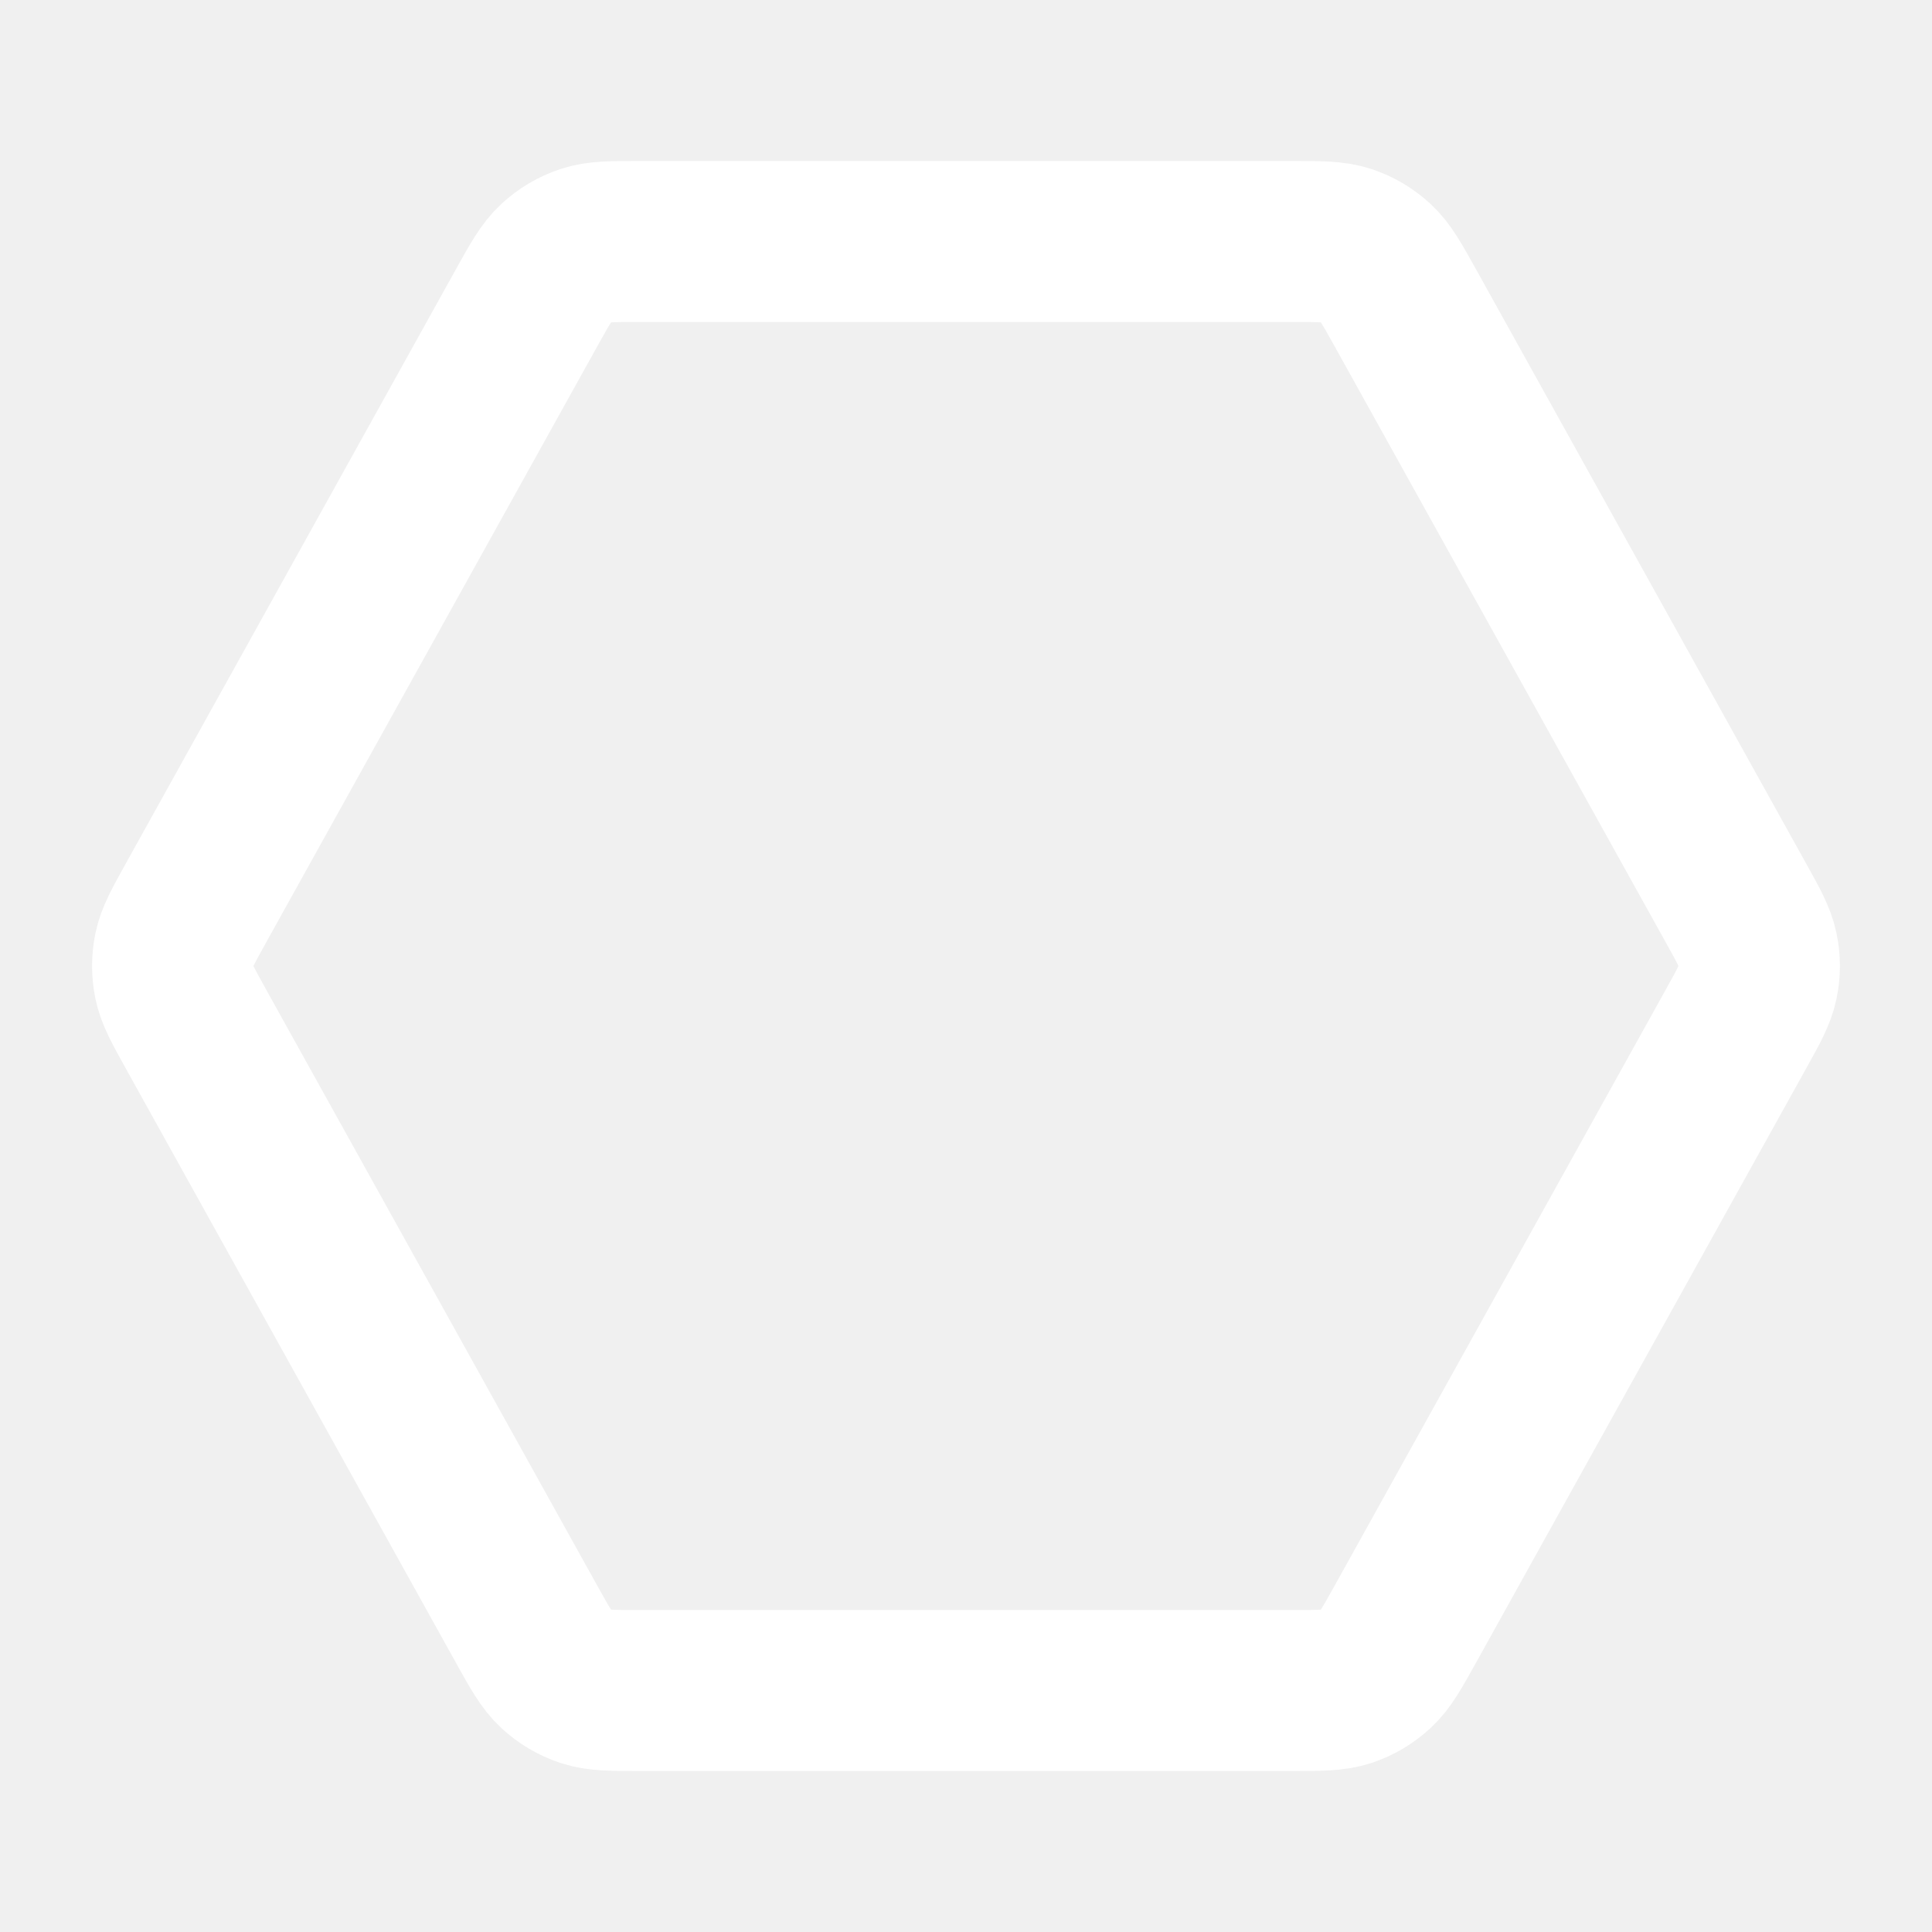
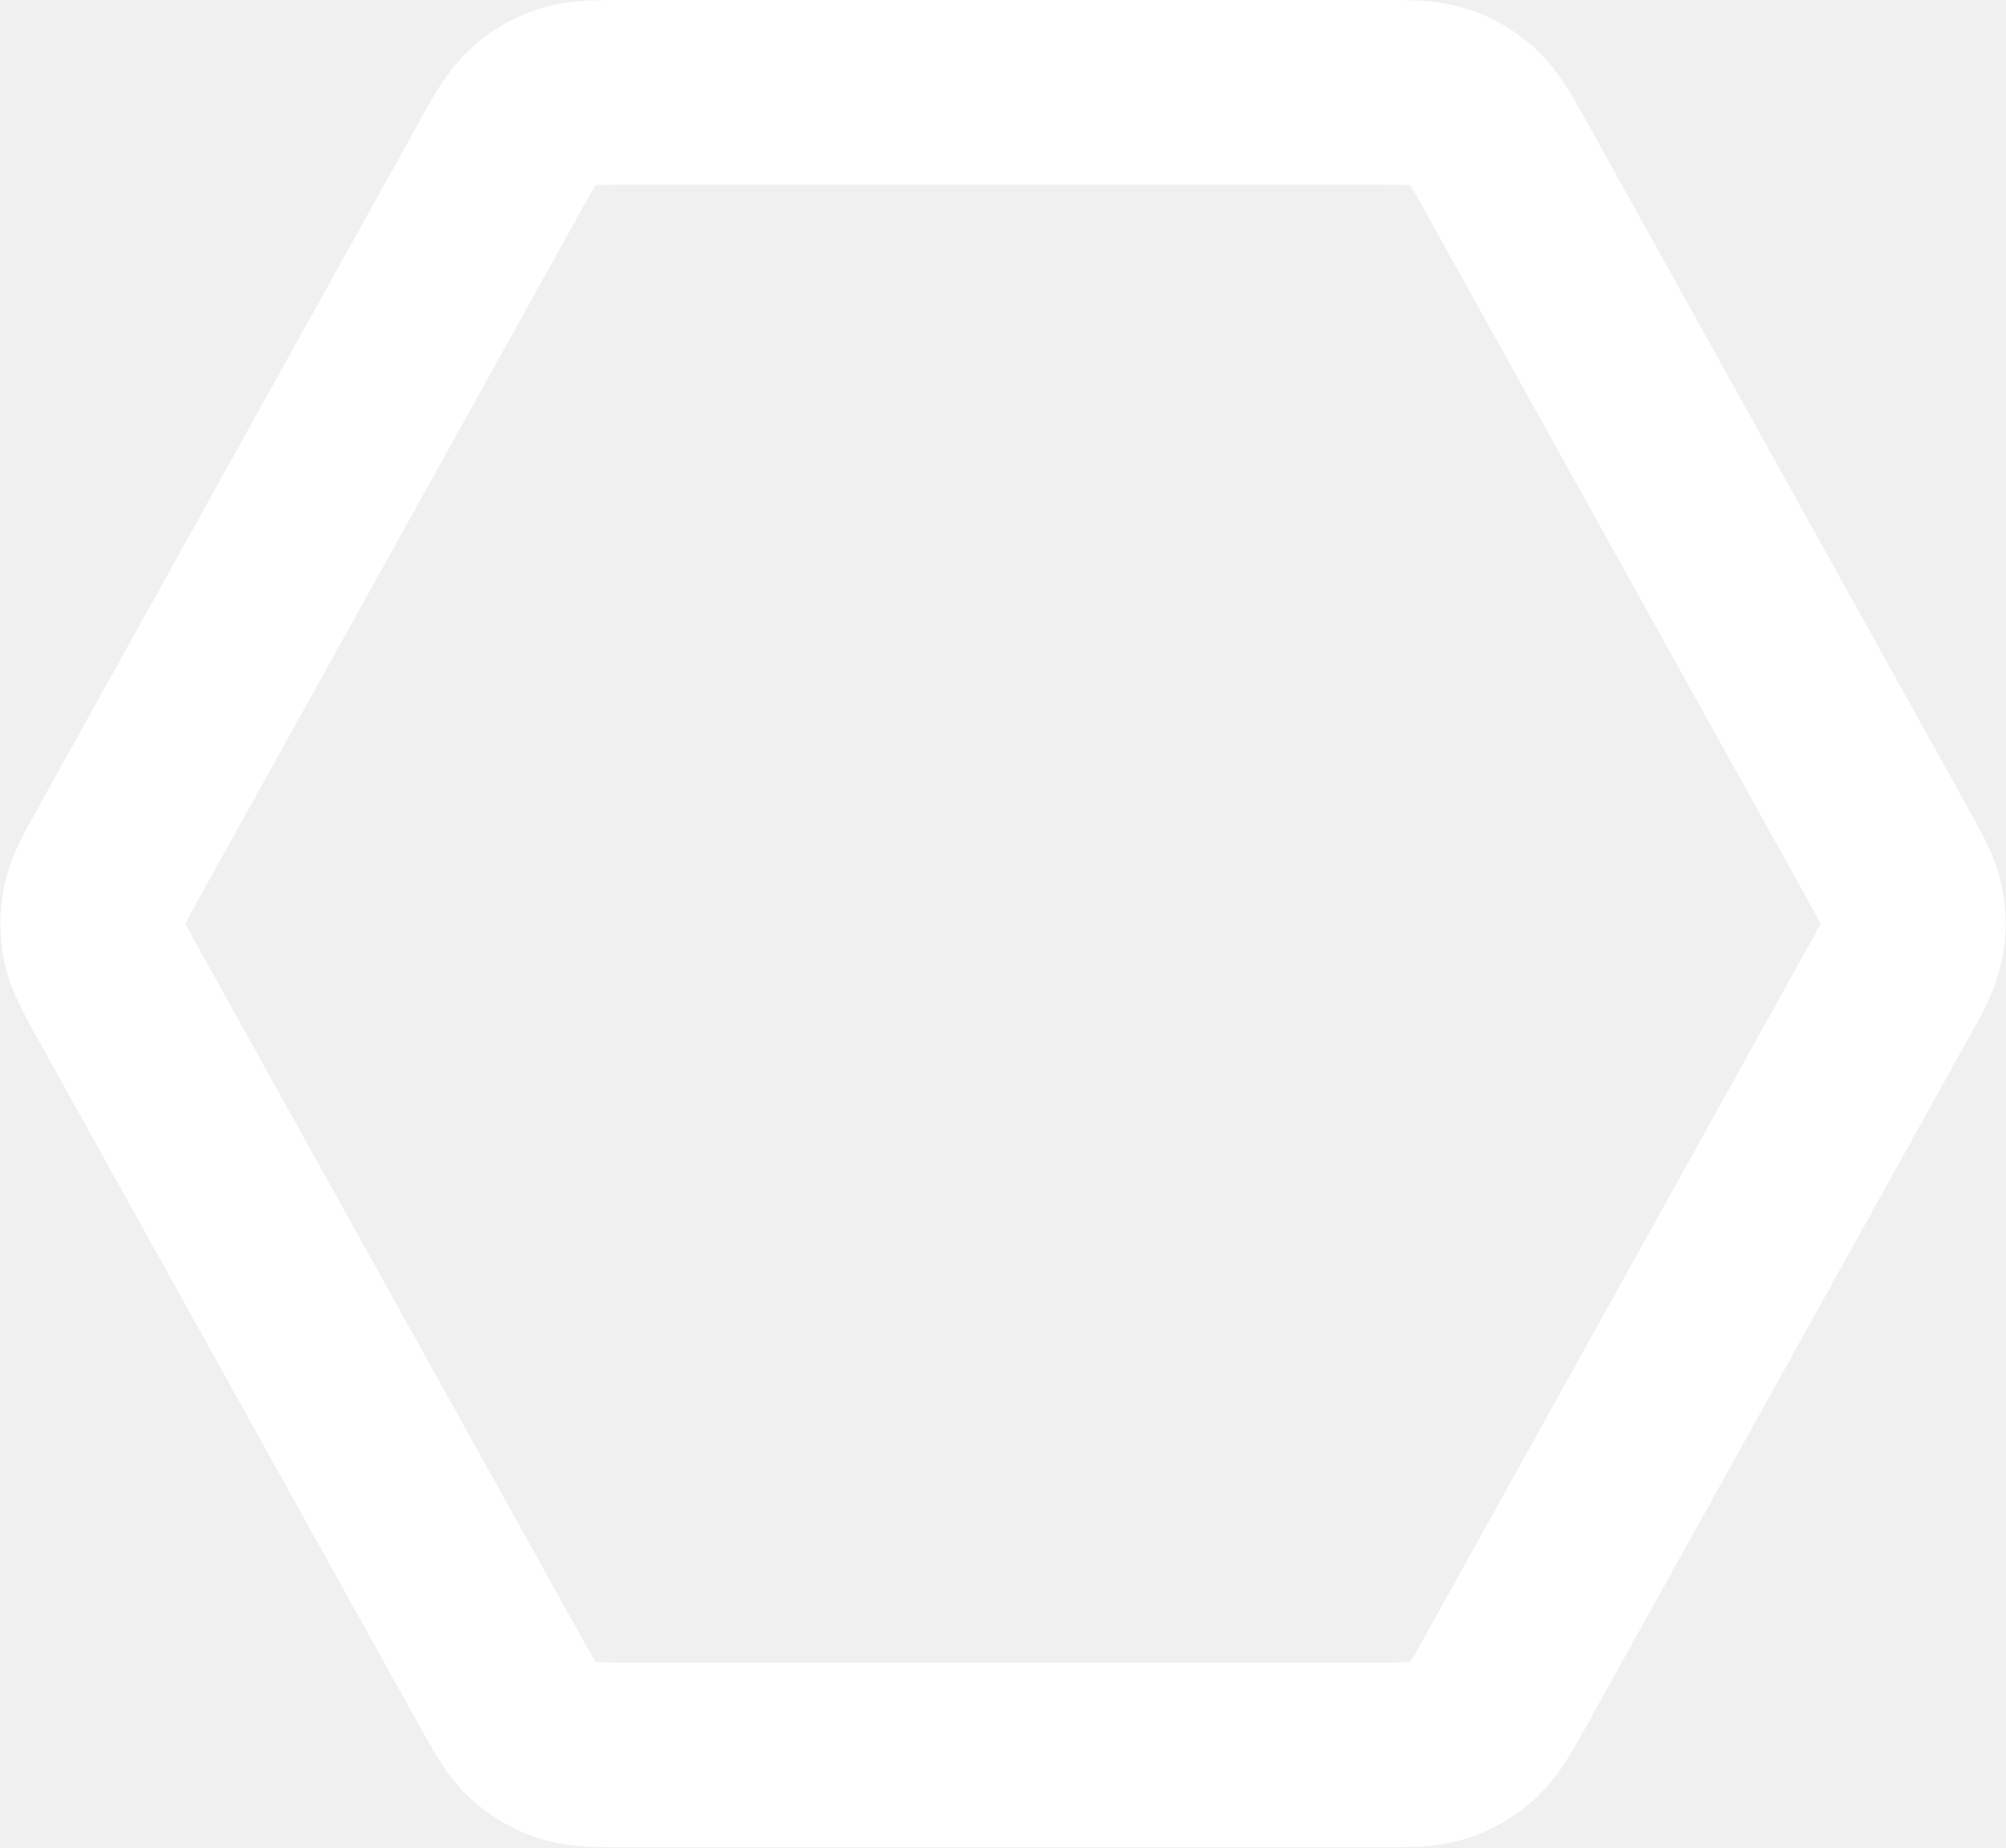
- <svg xmlns="http://www.w3.org/2000/svg" width="800px" height="800px" viewBox="0 0 24 24" fill="none">
+ <svg xmlns="http://www.w3.org/2000/svg" width="21.72" height="20" viewBox="1.14 2 21.72 20" fill="none">
  <path d="M21.568 11.223C21.726 11.507 21.804 11.648 21.835 11.799C21.863 11.931 21.863 12.069 21.835 12.201C21.804 12.352 21.726 12.493 21.568 12.777L17.457 20.177C17.29 20.477 17.207 20.626 17.089 20.735C16.984 20.832 16.86 20.905 16.725 20.95C16.572 21 16.401 21 16.058 21H7.941C7.598 21 7.427 21 7.274 20.95C7.139 20.905 7.015 20.832 6.91 20.735C6.792 20.626 6.709 20.477 6.542 20.177L2.431 12.777C2.274 12.493 2.195 12.352 2.164 12.201C2.137 12.069 2.137 11.931 2.164 11.799C2.195 11.648 2.274 11.507 2.431 11.223L6.542 3.823C6.709 3.523 6.792 3.374 6.91 3.265C7.015 3.168 7.139 3.095 7.274 3.05C7.427 3 7.598 3 7.941 3L16.058 3C16.401 3 16.572 3 16.725 3.05C16.86 3.095 16.984 3.168 17.089 3.265C17.207 3.374 17.29 3.523 17.457 3.823L21.568 11.223Z" stroke="#FFFFFF" stroke-width="2" stroke-linecap="round" stroke-linejoin="round" />
</svg>
